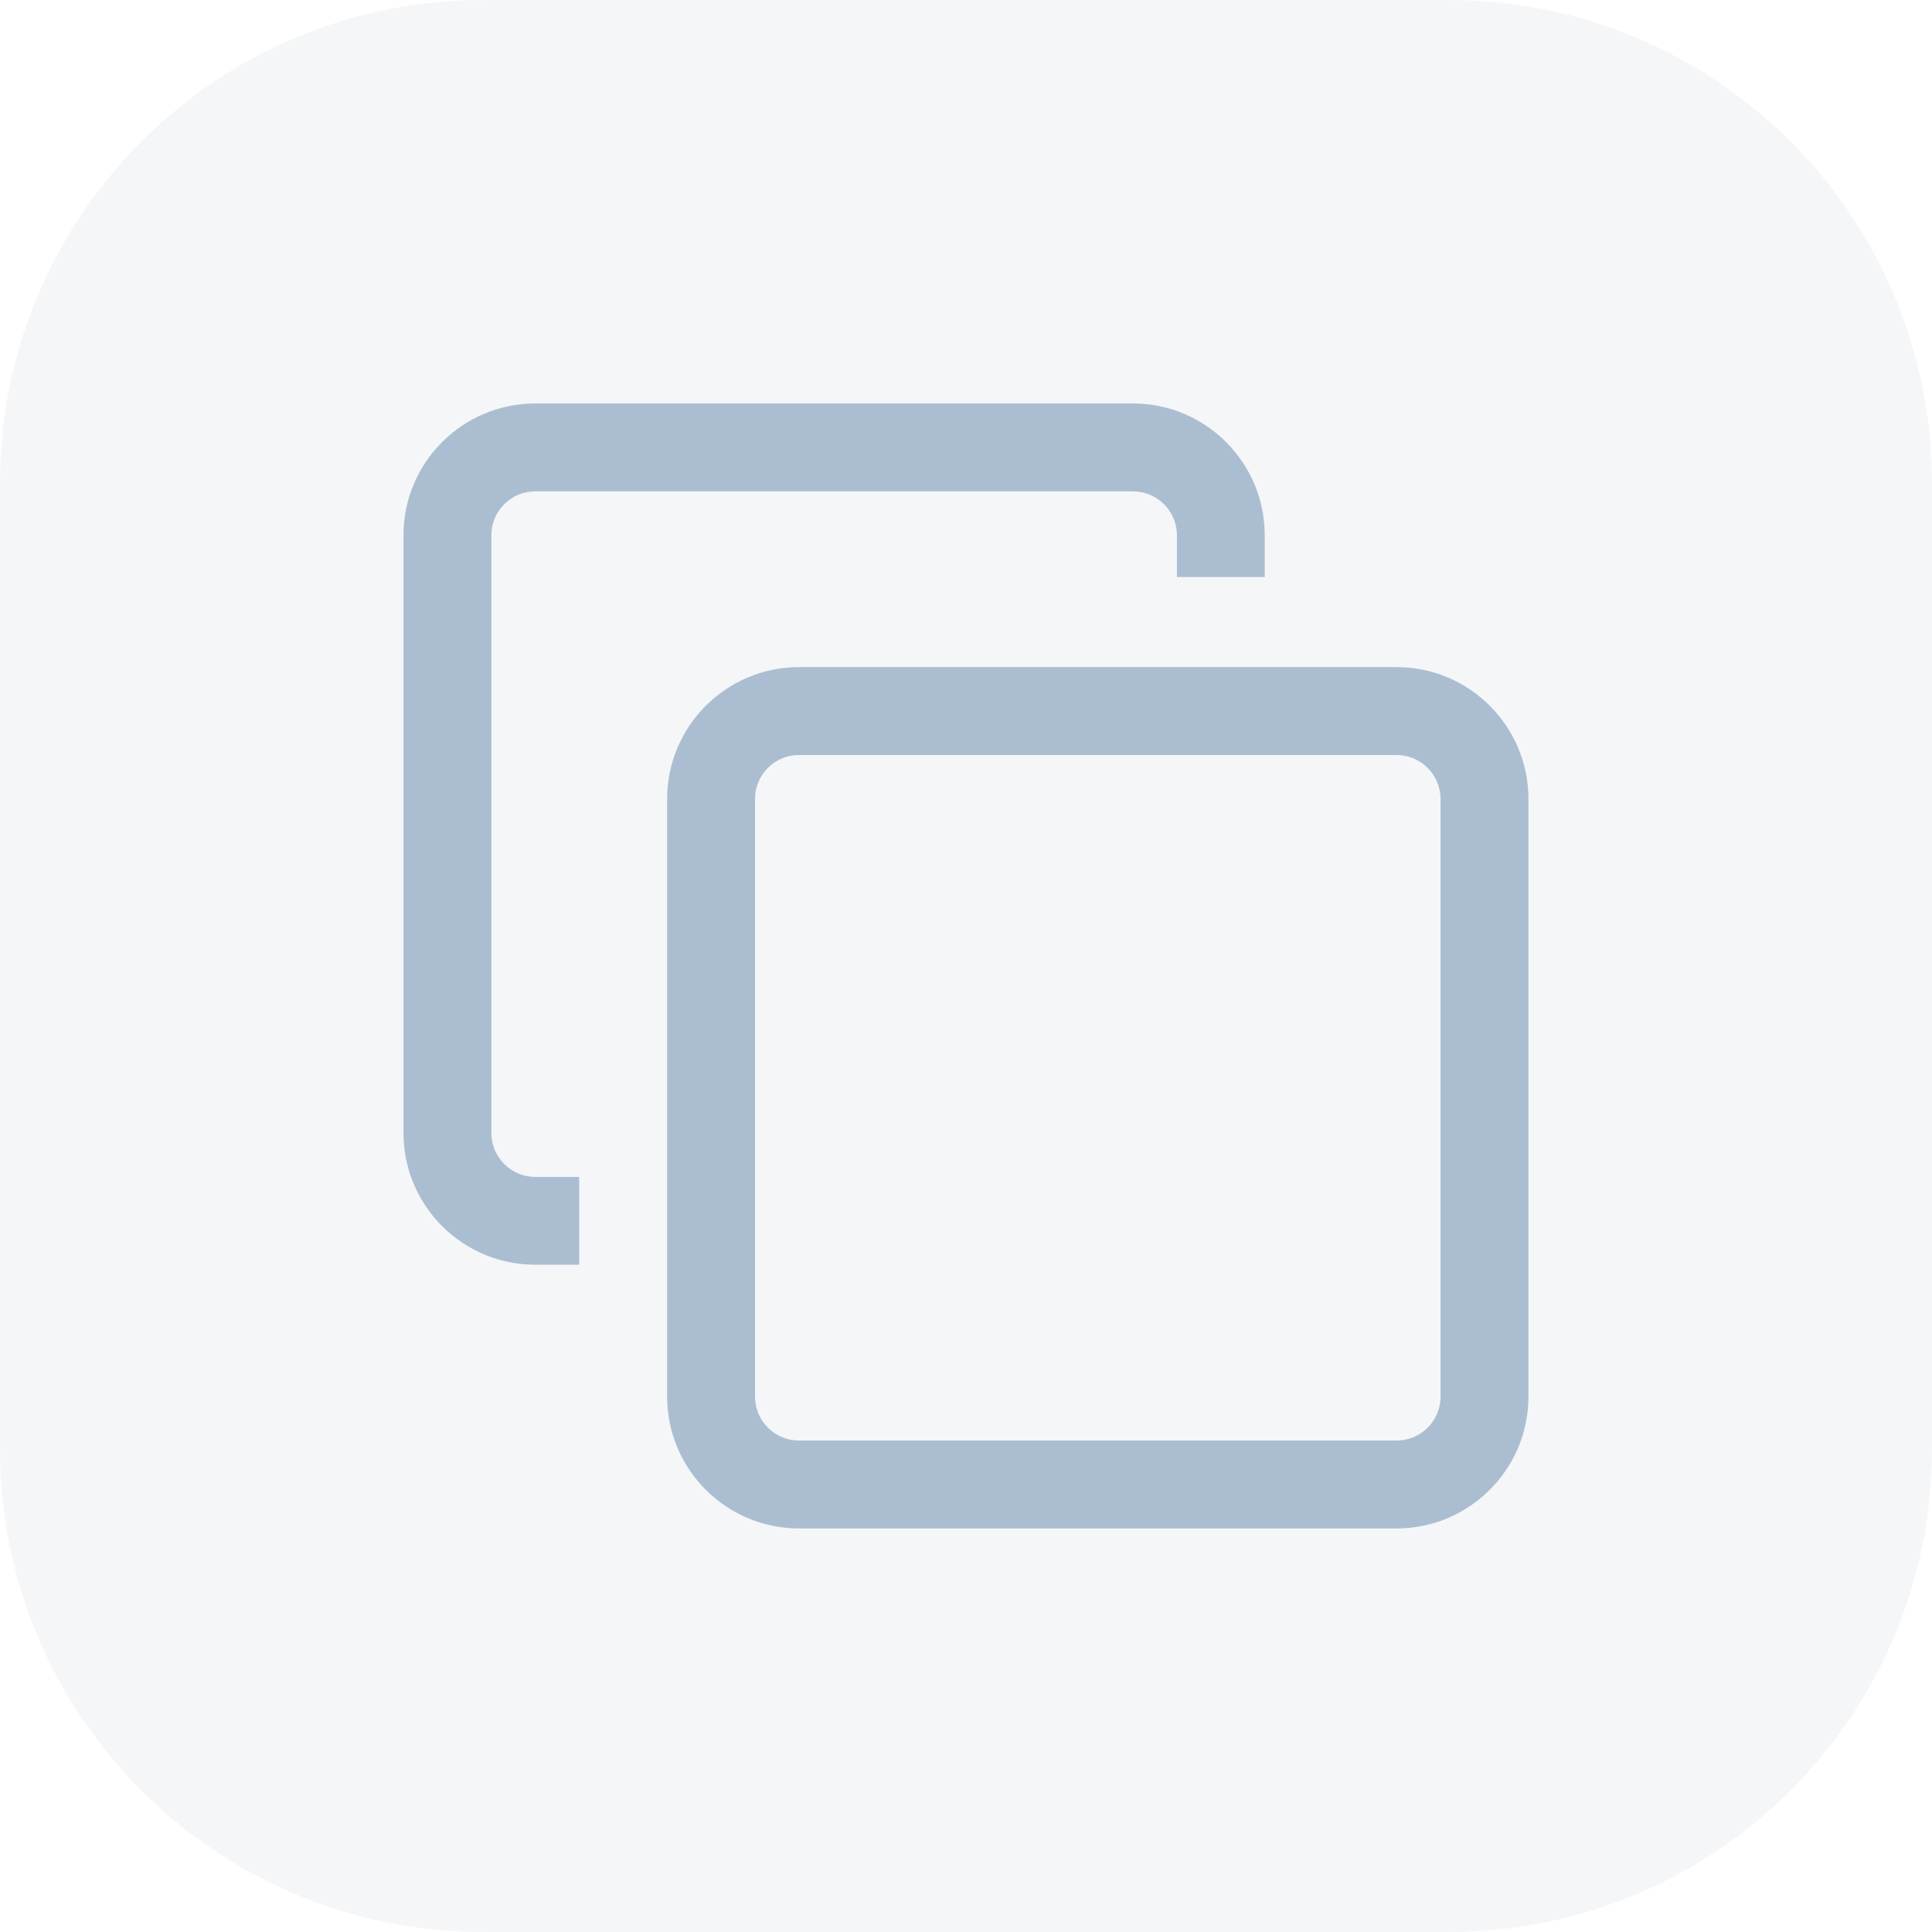
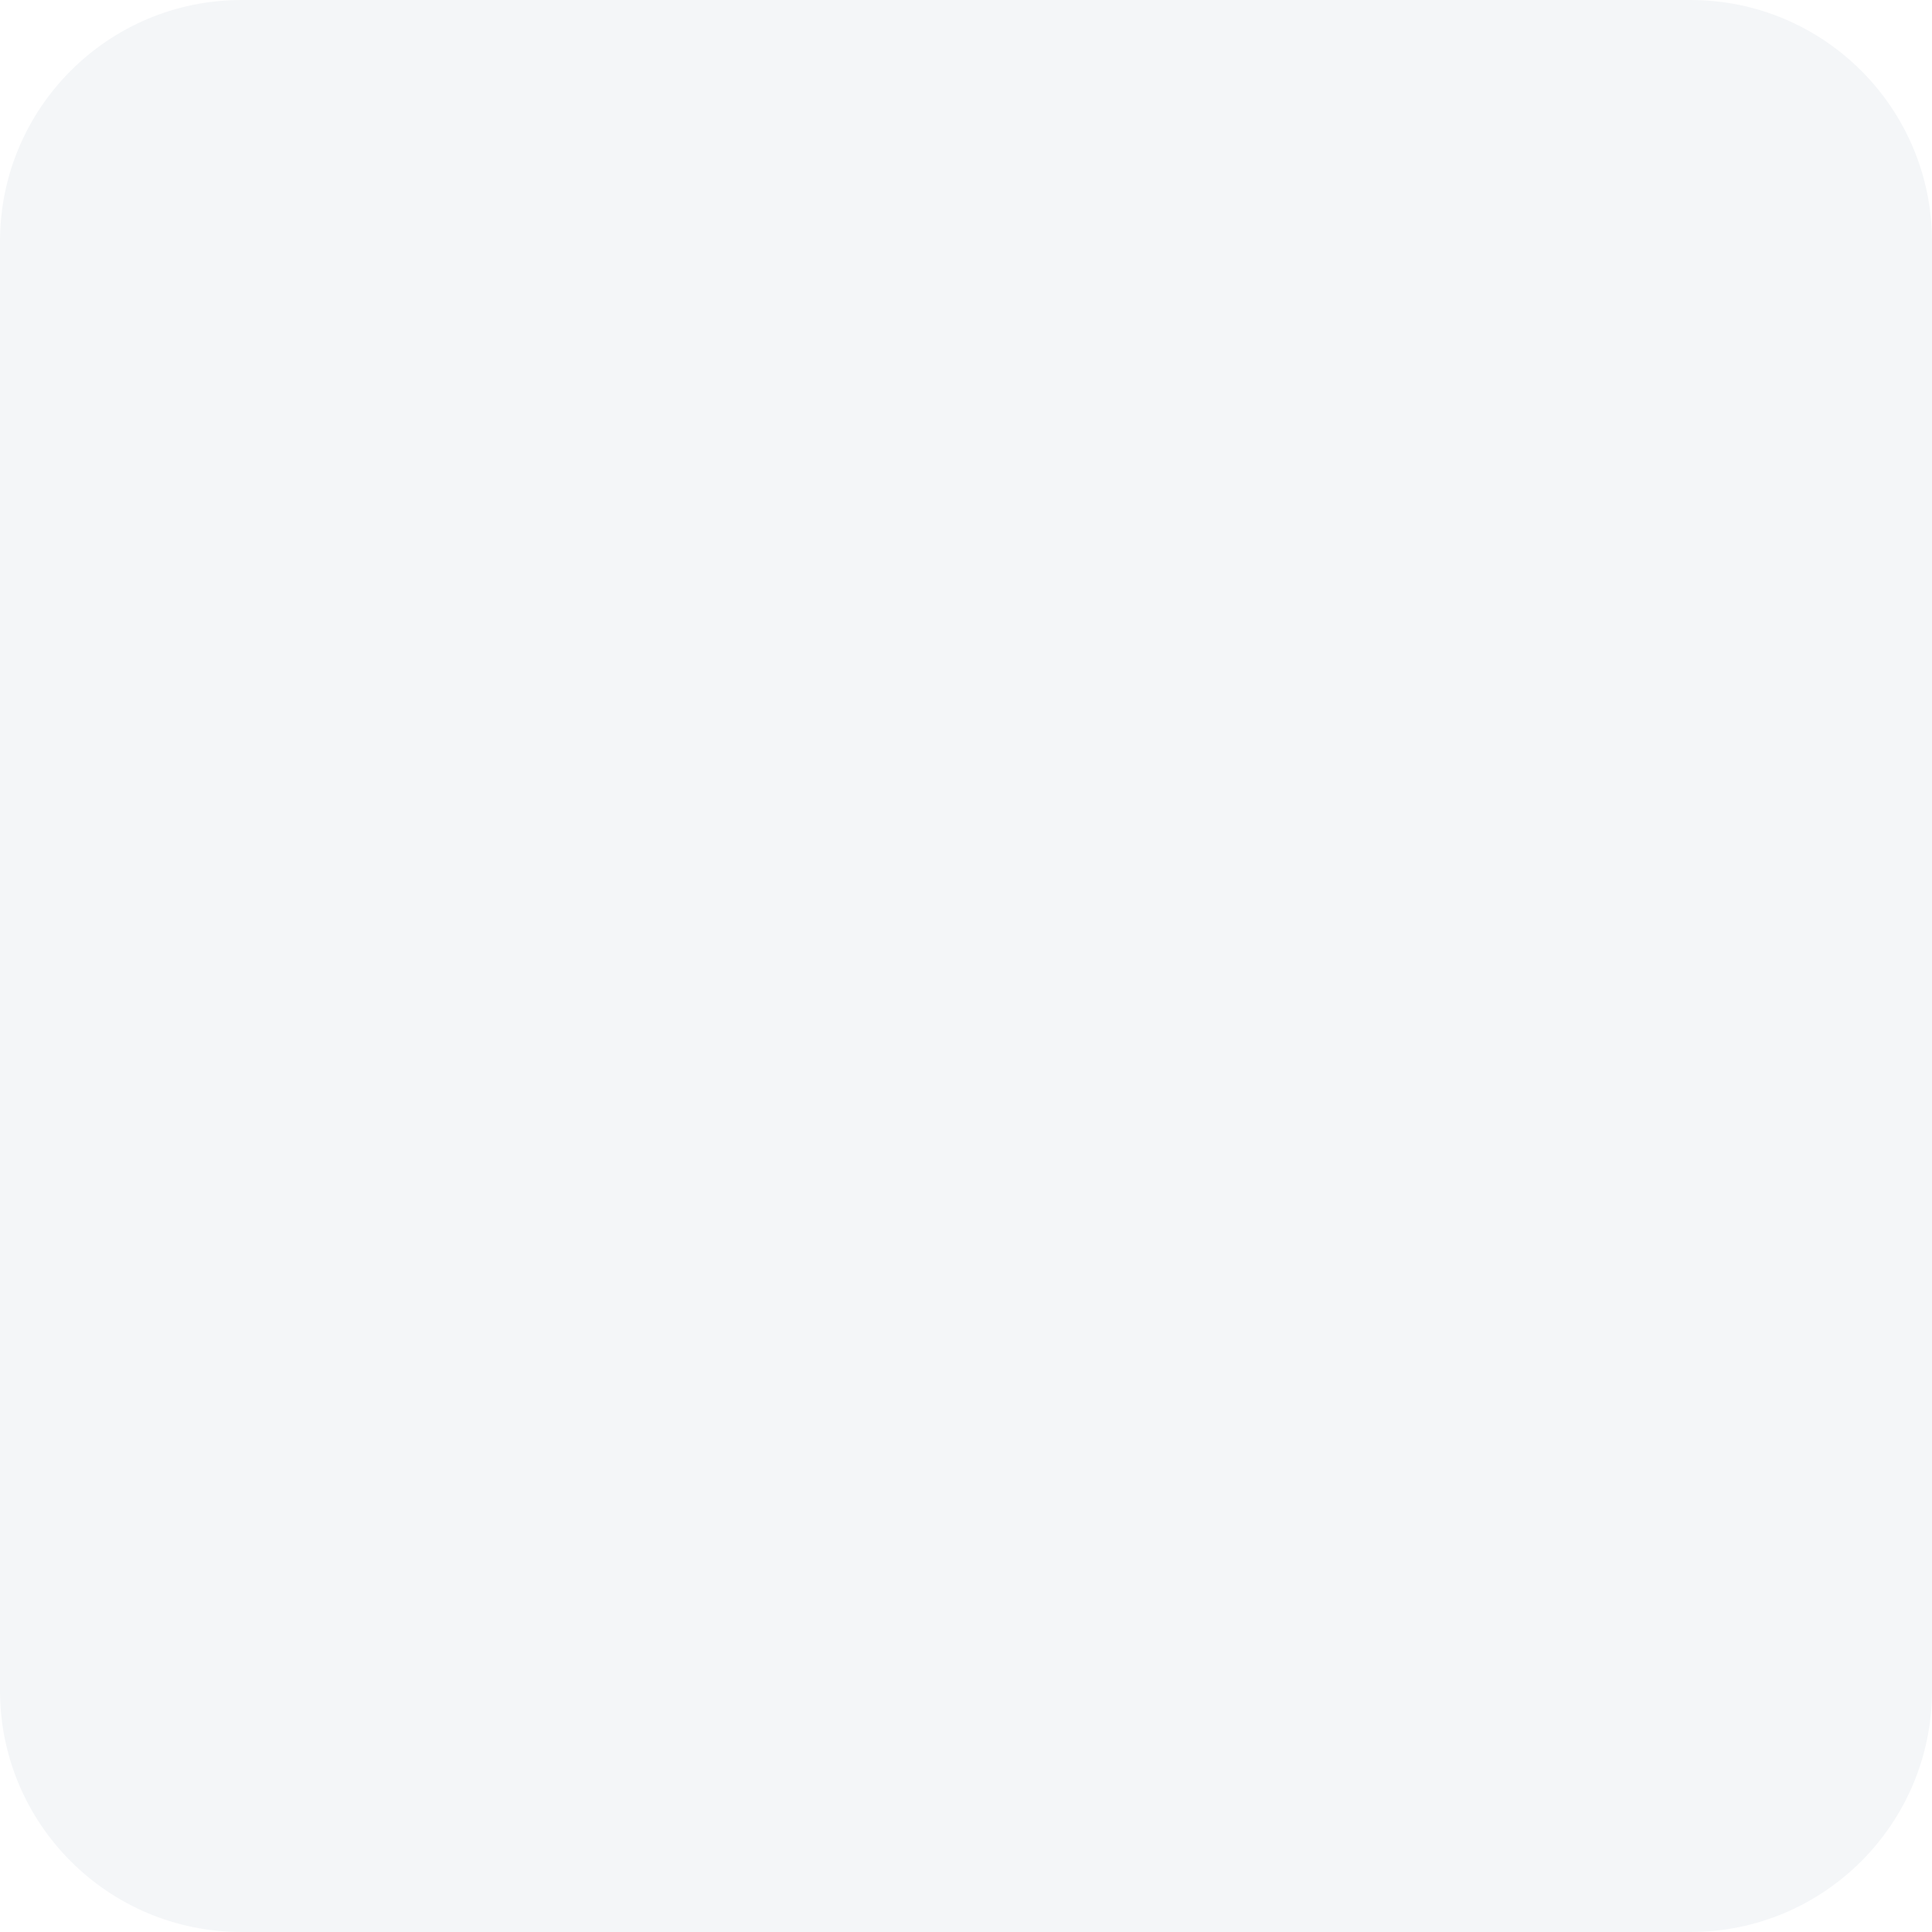
- <svg xmlns="http://www.w3.org/2000/svg" width="24" height="24" viewBox="0 0 24 24" fill="none">
-   <rect width="24" height="24" rx="6" fill="#F4F6F8" />
-   <path d="M17.349 18.987H9.925C9.022 18.987 8.287 18.252 8.287 17.349V9.925C8.287 9.022 9.022 8.287 9.925 8.287H17.349C18.252 8.287 18.987 9.022 18.987 9.925V17.349C18.987 18.252 18.252 18.987 17.349 18.987ZM9.925 9.379C9.624 9.379 9.379 9.624 9.379 9.925V17.349C9.379 17.65 9.624 17.895 9.925 17.895H17.349C17.65 17.895 17.895 17.65 17.895 17.349V9.925C17.895 9.624 17.65 9.379 17.349 9.379H9.925ZM7.195 14.62H6.649C6.348 14.62 6.104 14.375 6.104 14.074V6.649C6.104 6.348 6.348 6.104 6.649 6.104H14.074C14.375 6.104 14.62 6.348 14.62 6.649V7.168H15.711V6.649C15.711 5.746 14.977 5.012 14.074 5.012H6.649C5.746 5.012 5.012 5.746 5.012 6.649V14.074C5.012 14.977 5.746 15.711 6.649 15.711H7.195V14.62Z" fill="#ABBED1" />
+ <svg xmlns="http://www.w3.org/2000/svg" width="32" height="32" viewBox="0 0 32 32" fill="none">
+   <rect width="32" height="32" rx="4" fill="#F4F6F8" />
+   <path d="M15.364 18.727L16.458 17.619C15.614 17.547 15.006 17.269 14.57 16.832C13.361 15.624 13.361 13.915 14.563 12.72L16.937 10.339C18.145 9.138 19.847 9.131 21.056 10.339C22.271 11.555 22.257 13.257 21.063 14.458L19.847 15.667C20.076 16.196 20.155 16.84 20.026 17.397L22.071 15.359C23.83 13.607 23.837 11.104 22.064 9.331C20.283 7.55 17.795 7.565 16.036 9.324L13.547 11.812C11.788 13.572 11.781 16.067 13.554 17.841C13.969 18.263 14.541 18.577 15.364 18.727ZM16.029 12.685L14.934 13.793C15.778 13.872 16.386 14.144 16.822 14.58C18.038 15.788 18.031 17.497 16.829 18.699L14.455 21.073C13.247 22.281 11.545 22.281 10.344 21.073C9.128 19.857 9.135 18.163 10.336 16.961L11.545 15.745C11.316 15.223 11.245 14.58 11.366 14.015L9.321 16.06C7.562 17.812 7.555 20.308 9.328 22.081C11.109 23.862 13.597 23.848 15.356 22.096L17.845 19.6C19.604 17.841 19.611 15.345 17.838 13.572C17.423 13.157 16.858 12.842 16.029 12.685Z" fill="inherit" />
</svg>
